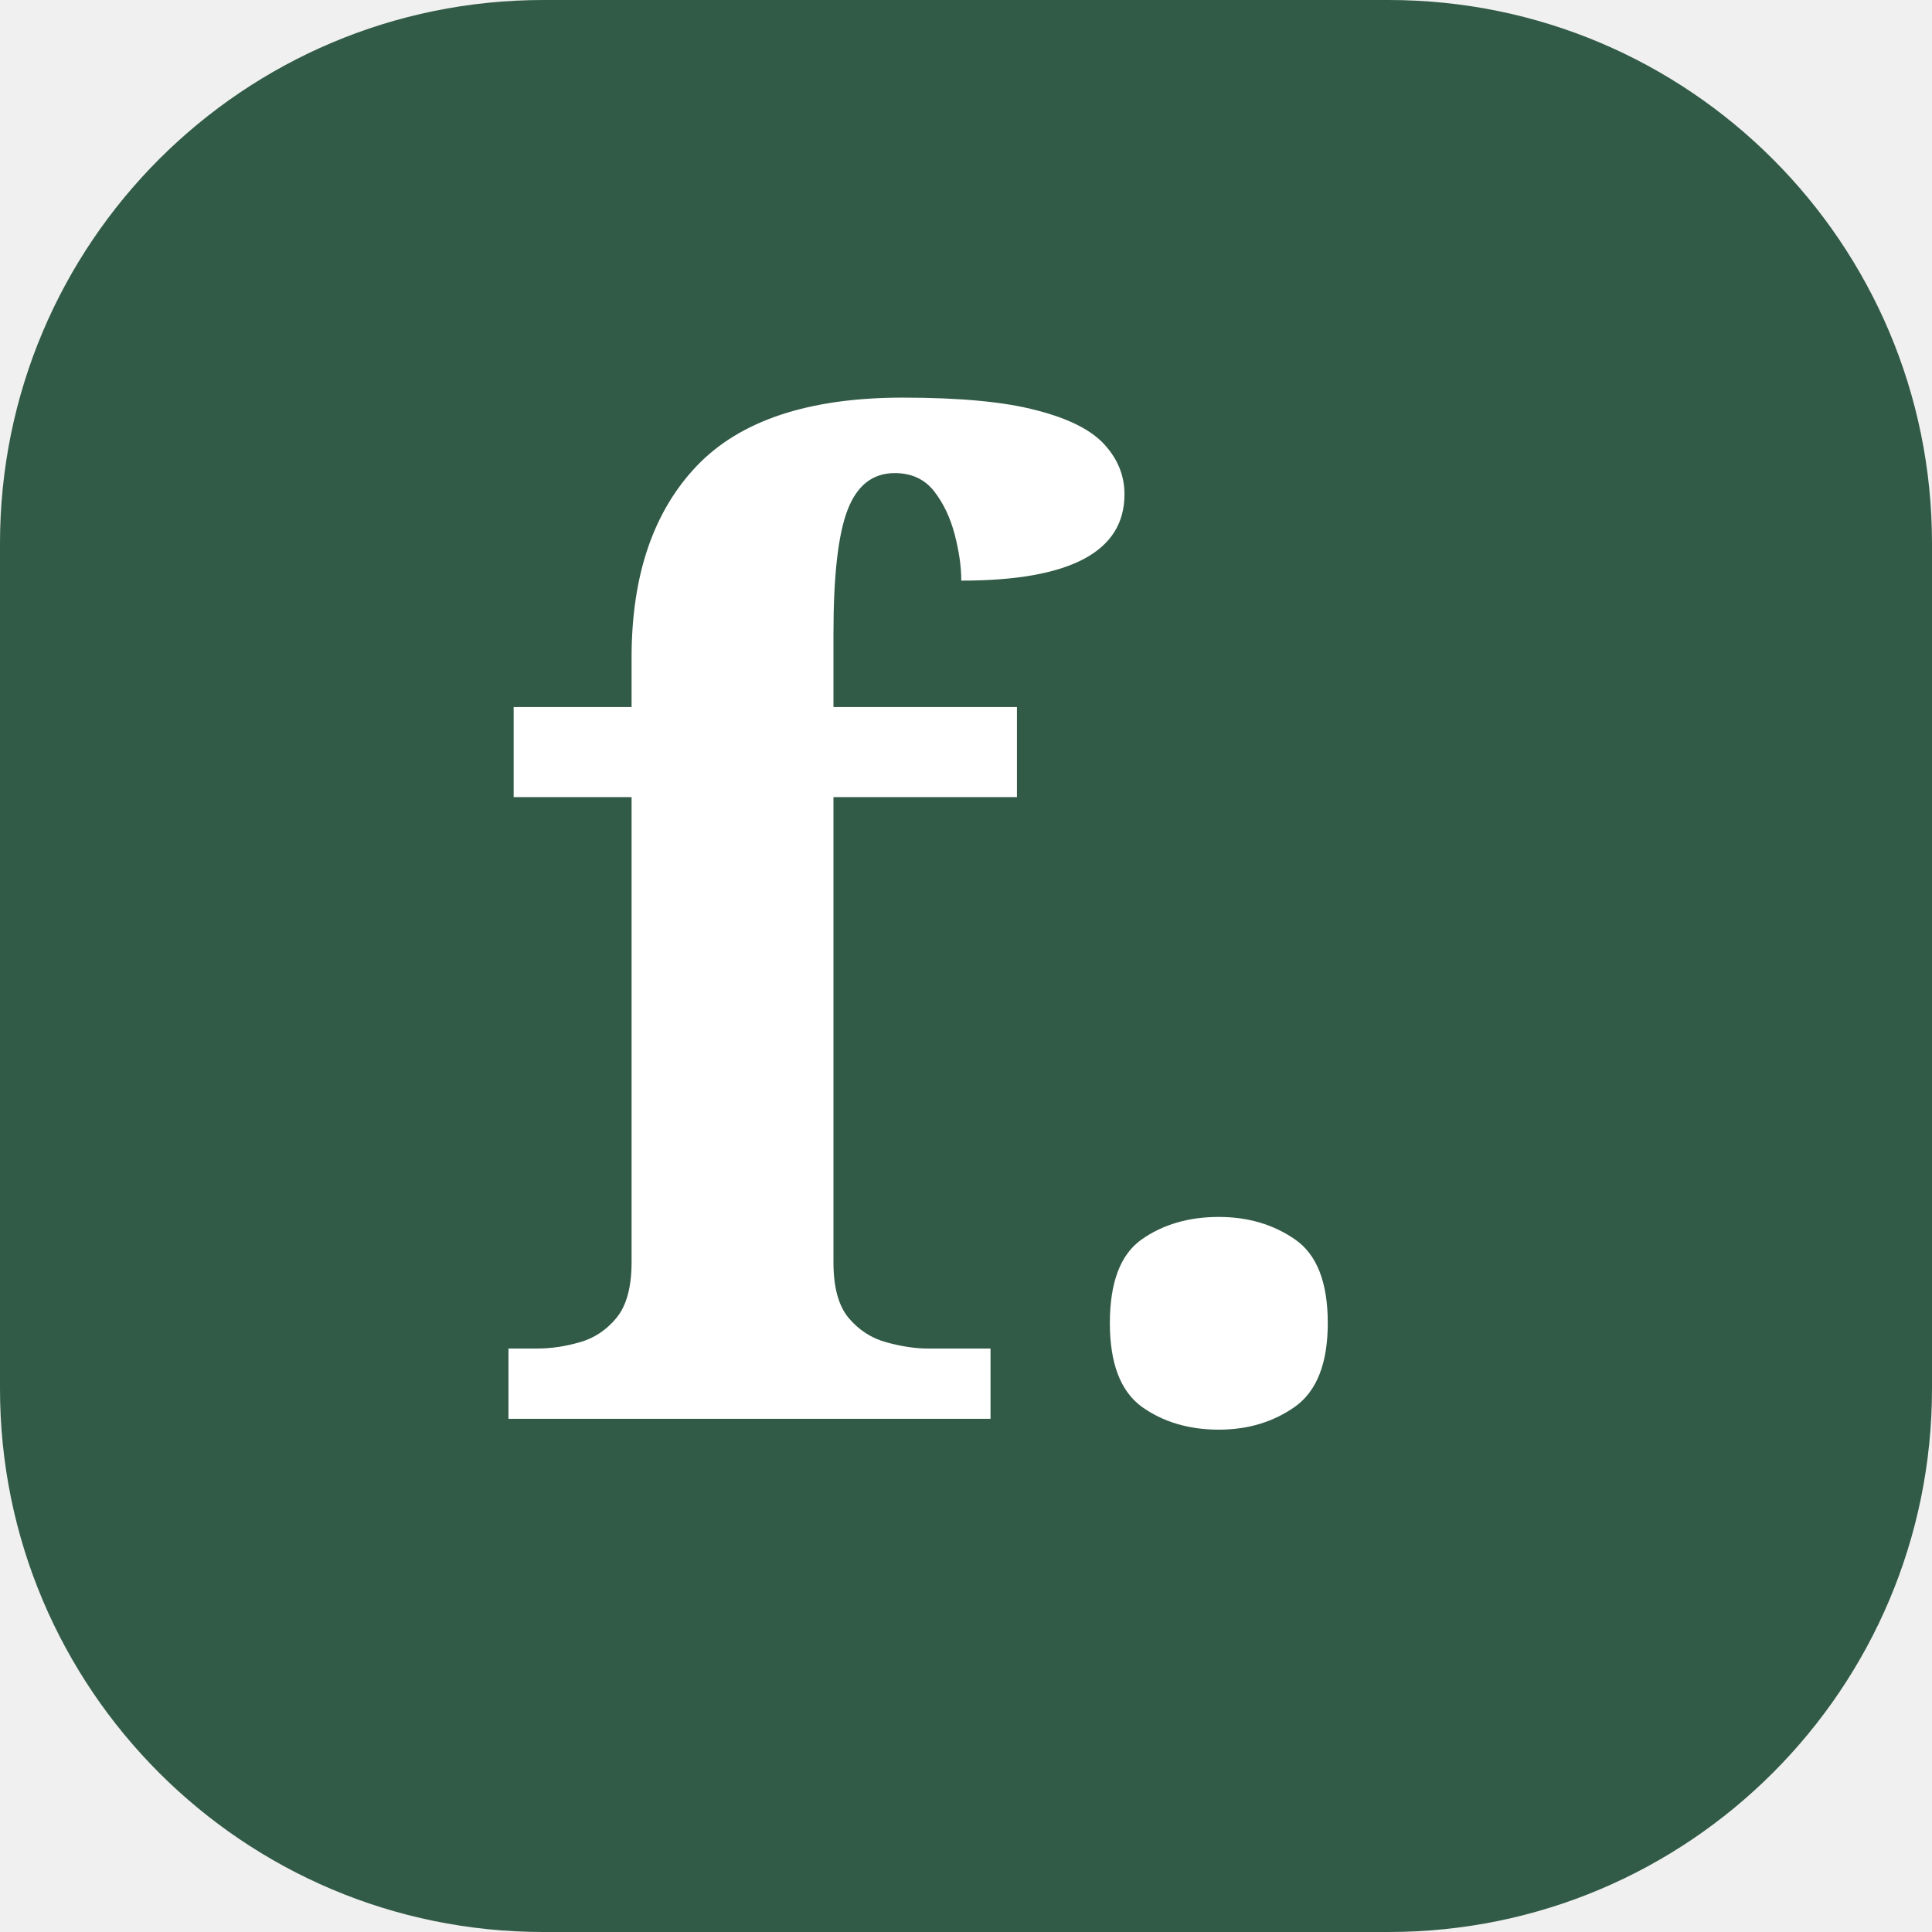
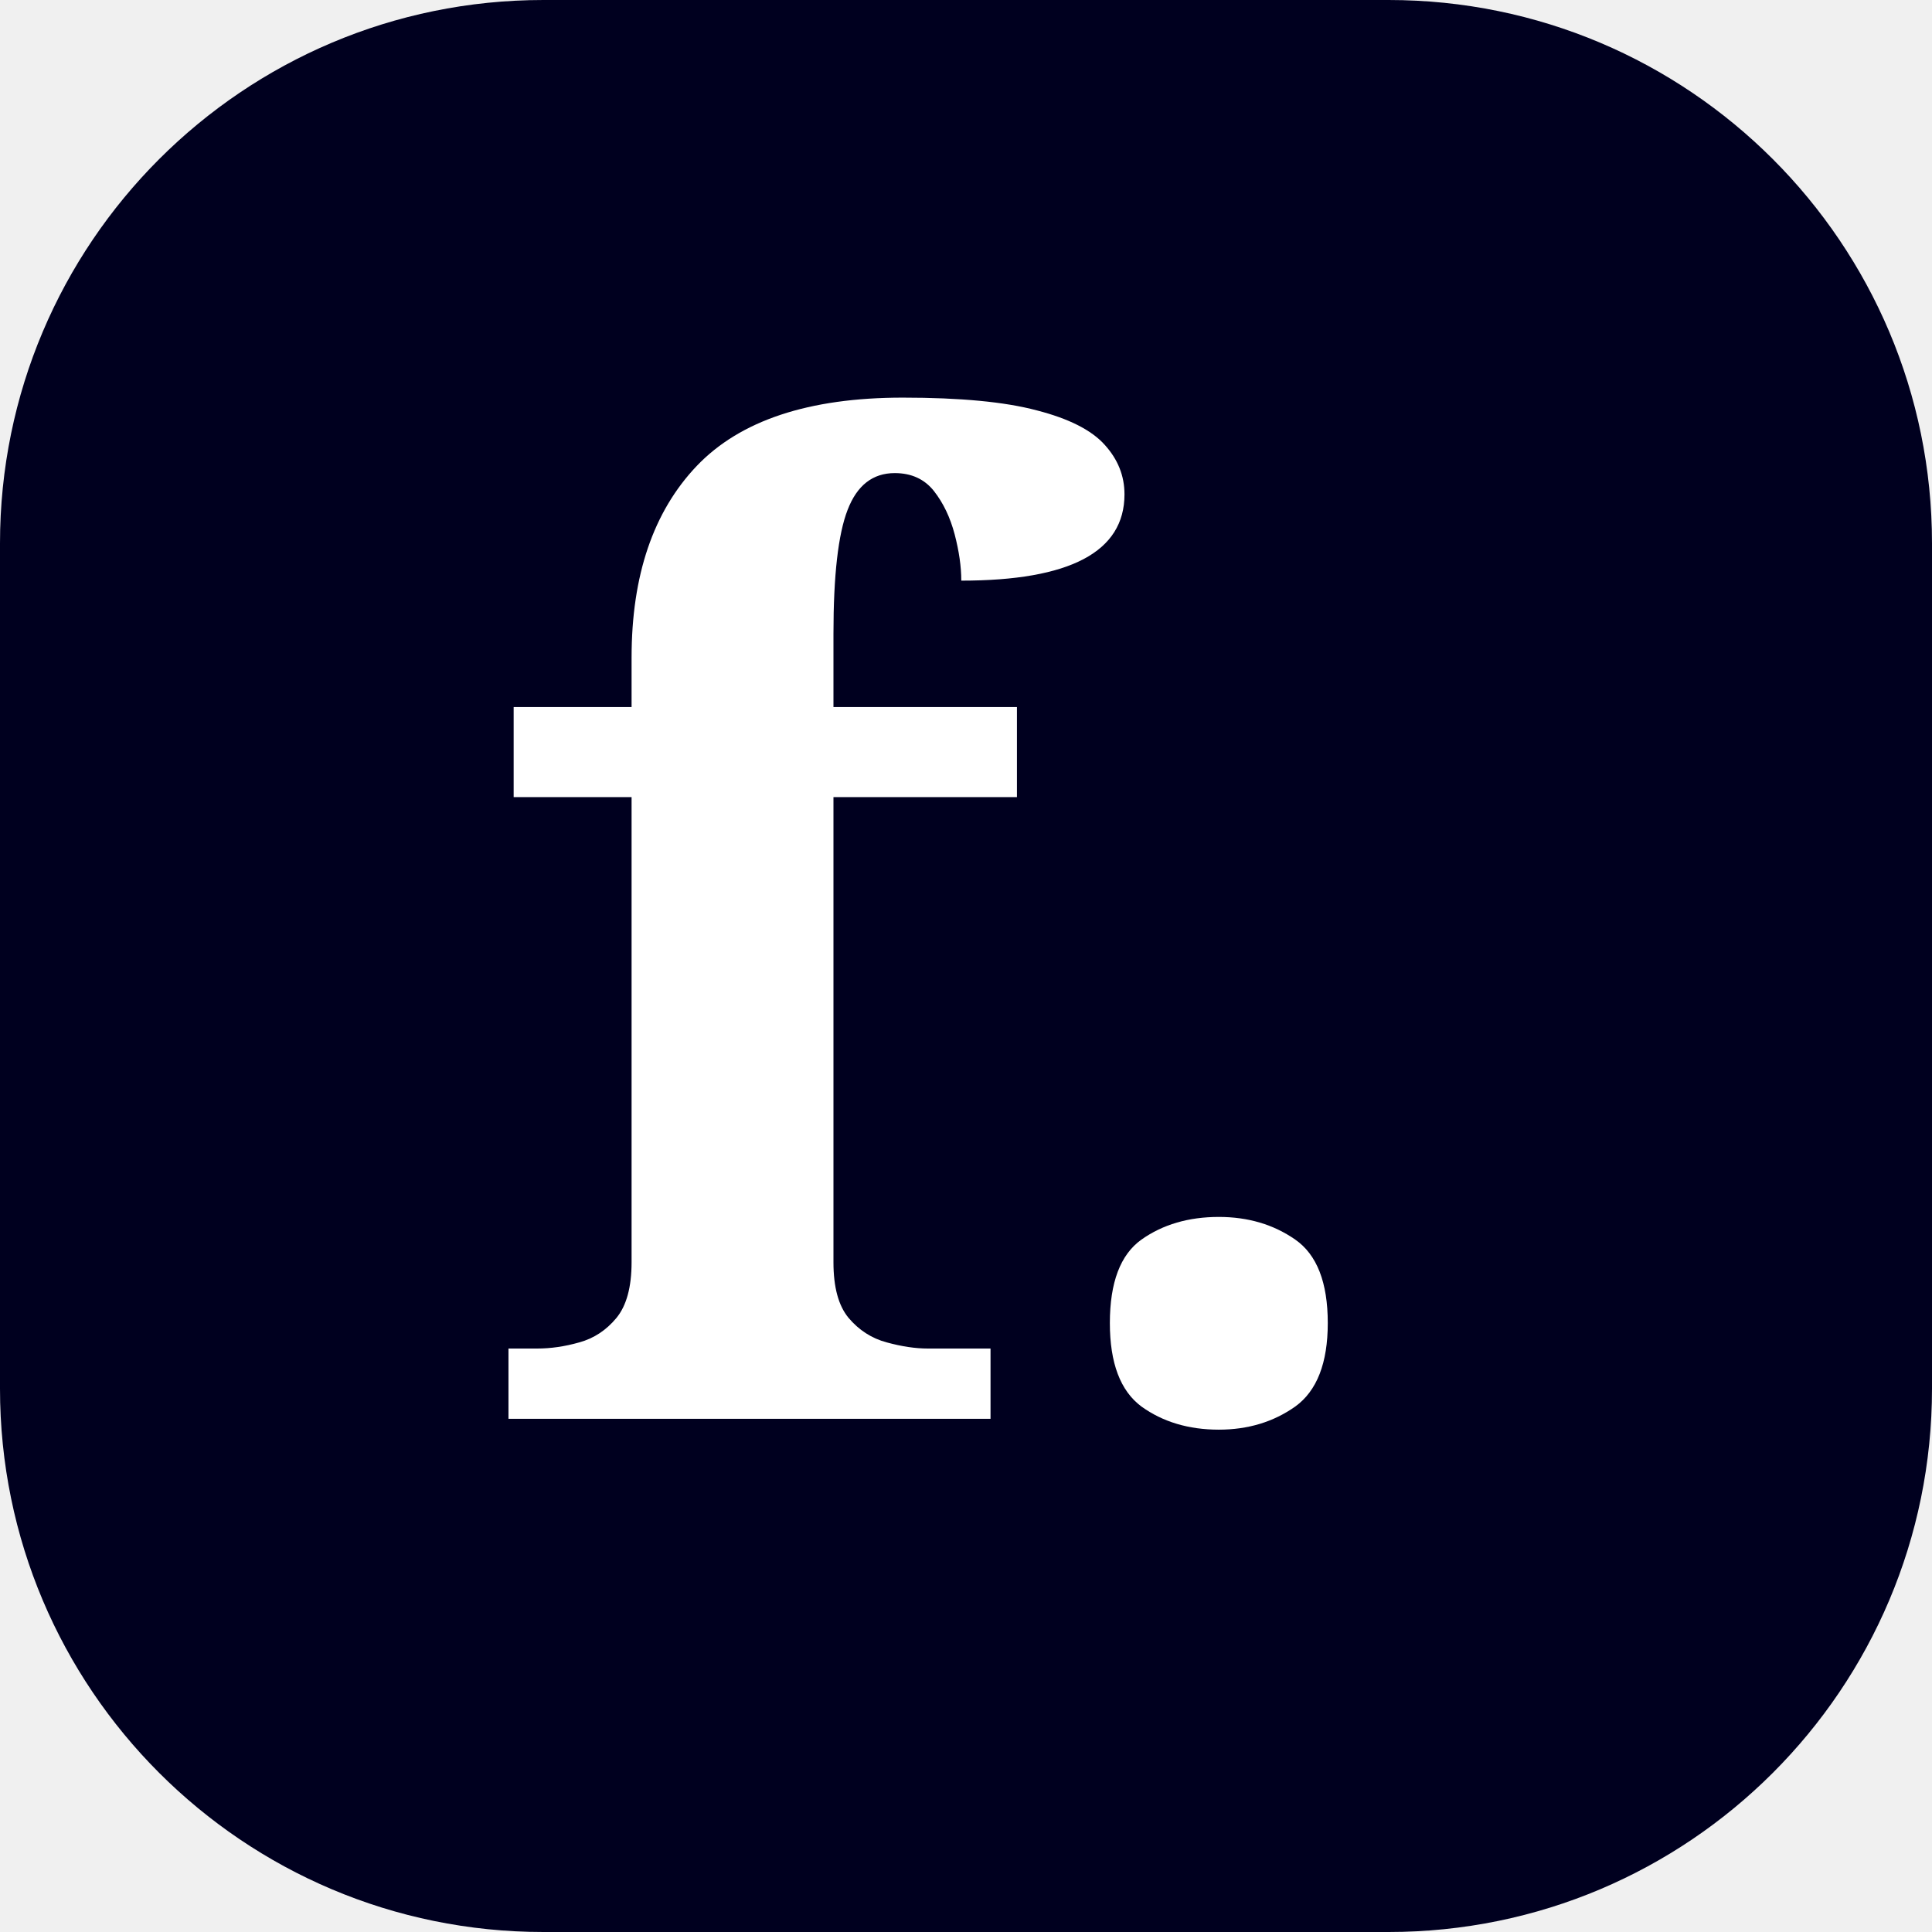
<svg xmlns="http://www.w3.org/2000/svg" viewBox="0 0 64 64">
-   <rect width="64" height="64" rx="18" fill="#315b47" />
+   <rect width="64" height="64" rx="18" fill="#00001F" />
  <text x="16" y="47" font-size="44" font-family="Georgia,serif" font-weight="bold" fill="#fff">f.</text>
</svg>
